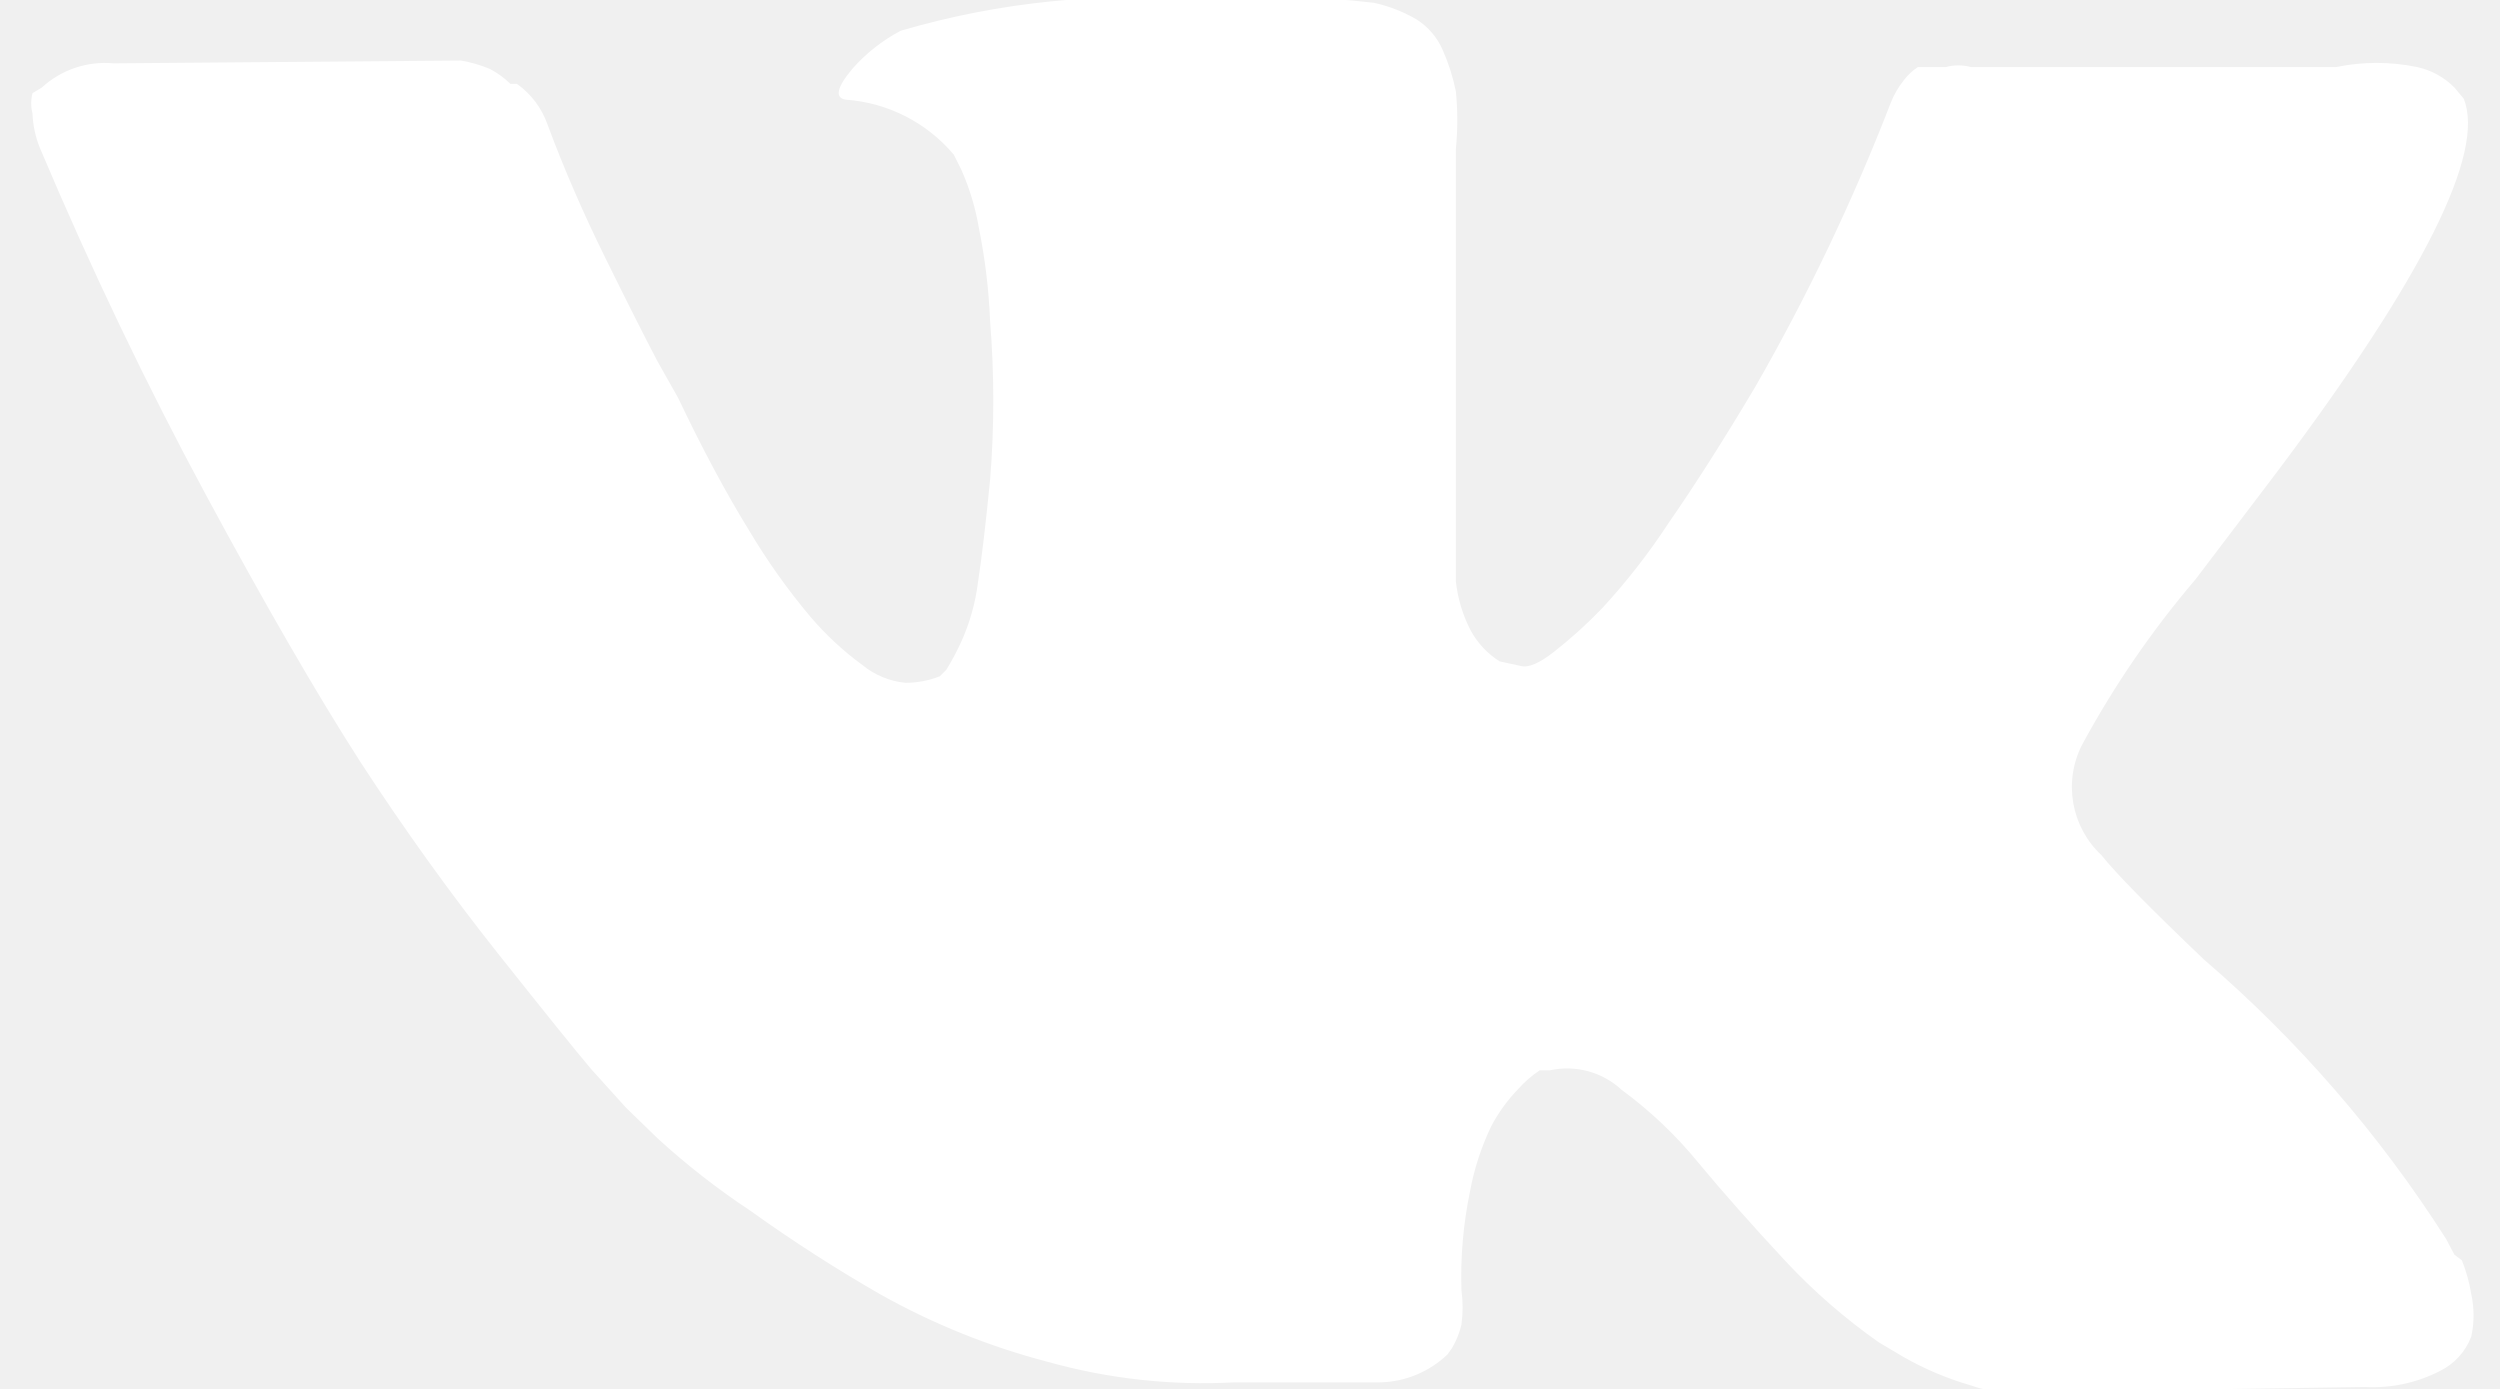
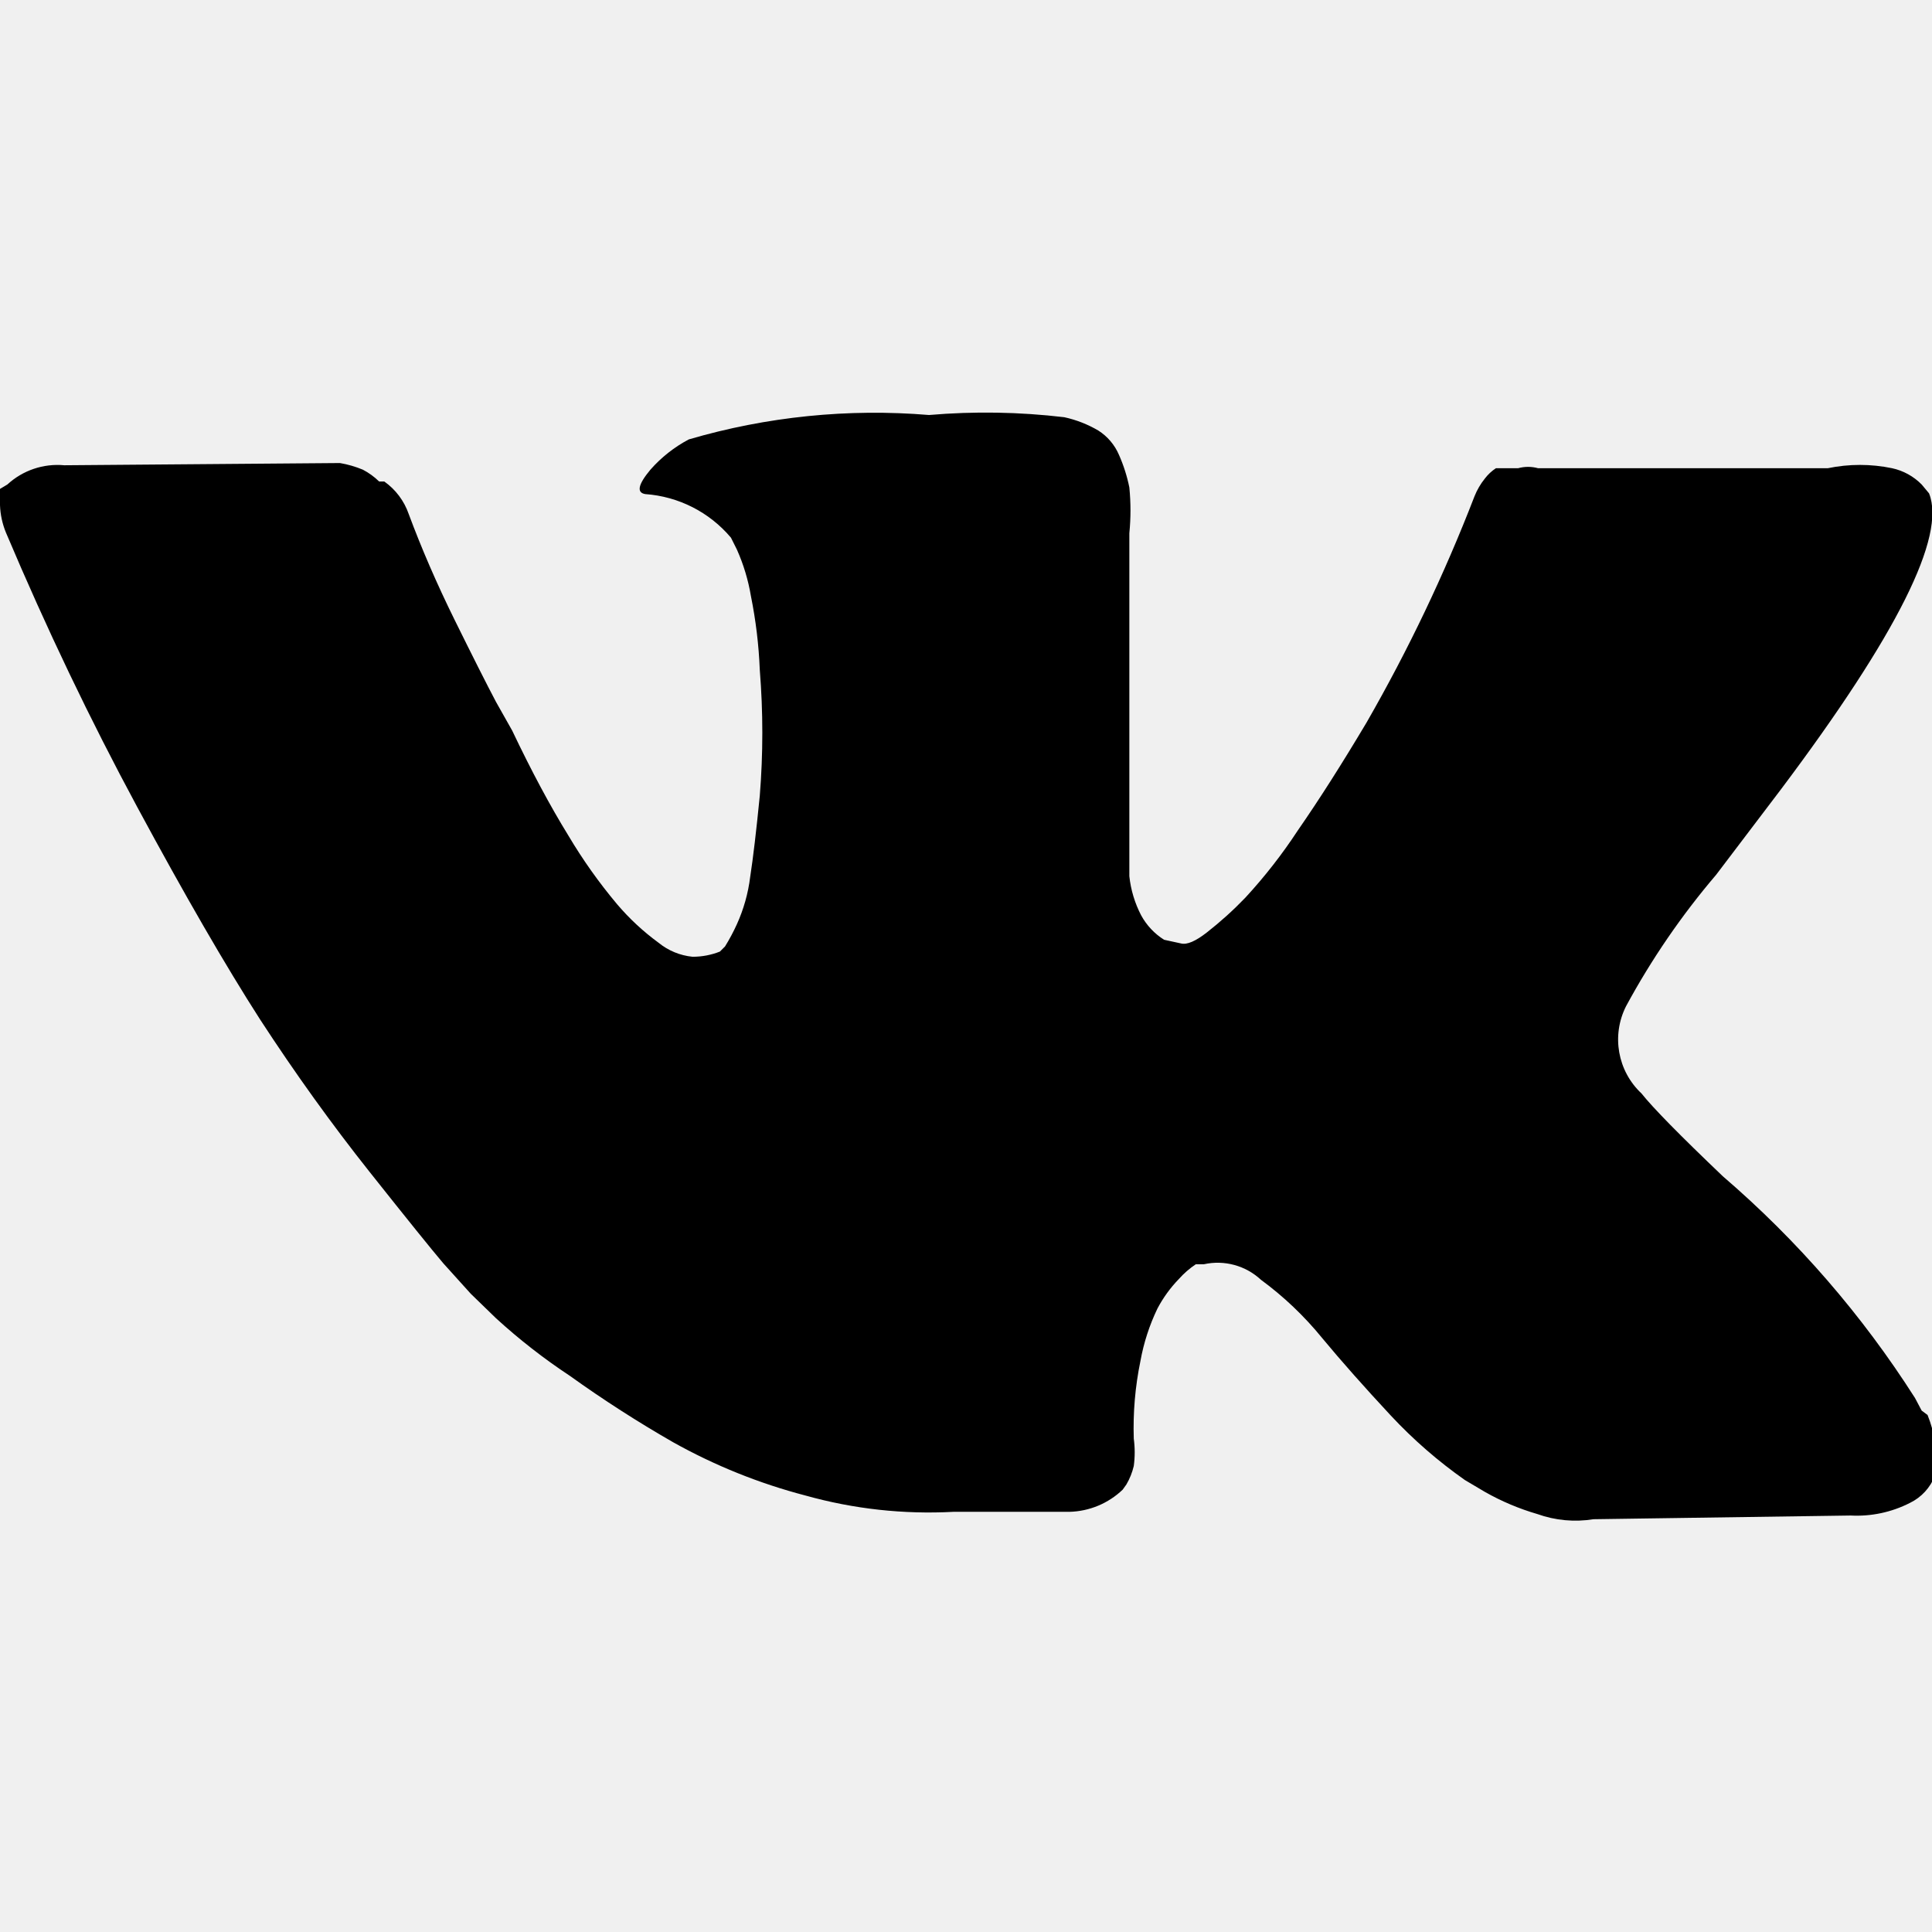
- <svg xmlns="http://www.w3.org/2000/svg" width="27" height="15" viewBox="0 0 26.14 14.91">
-   <path d="M26 13.47l-.09-.17a13.55 13.55 0 0 0-2.6-3q-.87-.83-1.1-1.12A1 1 0 0 1 22 8a10.27 10.27 0 0 1 1.22-1.78l.88-1.16q2.35-3.13 2-4L26 .94a.8.8 0 0 0-.4-.22 2.14 2.14 0 0 0-.87 0h-3.92a.51.51 0 0 0-.27 0h-.3a.6.6 0 0 0-.15.14.93.93 0 0 0-.14.24 22.22 22.22 0 0 1-1.46 3.06q-.5.84-.93 1.46a7 7 0 0 1-.71.91 4.94 4.94 0 0 1-.52.47q-.23.18-.35.15l-.23-.05a.9.9 0 0 1-.31-.33 1.49 1.49 0 0 1-.16-.53V1.6a3.14 3.14 0 0 0 0-.62 2.12 2.12 0 0 0-.14-.44.73.73 0 0 0-.28-.33 1.57 1.57 0 0 0-.46-.18A9 9 0 0 0 12.57 0a8.93 8.93 0 0 0-3.25.33 1.83 1.83 0 0 0-.52.41q-.25.3-.07.33a1.67 1.67 0 0 1 1.16.59l.08.16a2.6 2.6 0 0 1 .19.63 6.32 6.32 0 0 1 .12 1 10.59 10.59 0 0 1 0 1.7q-.07.71-.13 1.1a2.21 2.21 0 0 1-.18.64 2.69 2.69 0 0 1-.16.3l-.07.07a1 1 0 0 1-.37.07.86.86 0 0 1-.46-.19 3.27 3.27 0 0 1-.56-.52 7 7 0 0 1-.66-.93q-.37-.6-.76-1.42l-.22-.39q-.2-.38-.56-1.11t-.62-1.43A.9.9 0 0 0 5.2.9h-.07a.93.93 0 0 0-.22-.16A1.44 1.44 0 0 0 4.6.65L.87.68A1 1 0 0 0 .1.94L0 1a.44.44 0 0 0 0 .22 1.08 1.08 0 0 0 .08.37Q.9 3.53 1.86 5.31t1.66 2.87Q4.23 9.27 5 10.24t1 1.24l.37.41.34.33a8.06 8.06 0 0 0 1 .78 16.34 16.34 0 0 0 1.4.9 7.6 7.6 0 0 0 1.79.72 6.19 6.19 0 0 0 2 .22h1.57a1.08 1.08 0 0 0 .72-.3l.05-.07a.9.9 0 0 0 .1-.25 1.38 1.38 0 0 0 0-.37 4.48 4.48 0 0 1 .09-1.05 2.77 2.77 0 0 1 .23-.71 1.74 1.74 0 0 1 .29-.4 1.19 1.19 0 0 1 .23-.2h.11a.86.86 0 0 1 .77.21 4.52 4.52 0 0 1 .83.79q.39.47.93 1.05a6.41 6.41 0 0 0 1 .87l.27.16a3.31 3.31 0 0 0 .71.3 1.53 1.53 0 0 0 .76.07l3.48-.05a1.58 1.58 0 0 0 .8-.17.68.68 0 0 0 .34-.37 1.06 1.06 0 0 0 0-.46 1.71 1.71 0 0 0-.1-.36z" fill="#fff" />
+ <svg xmlns="http://www.w3.org/2000/svg" width="50" height="50" viewBox="0 0 26.14 14.91">
+   <path d="M26 13.47l-.09-.17a13.55 13.55 0 0 0-2.6-3q-.87-.83-1.1-1.12A1 1 0 0 1 22 8a10.27 10.27 0 0 1 1.22-1.78l.88-1.16q2.35-3.13 2-4L26 .94a.8.8 0 0 0-.4-.22 2.14 2.14 0 0 0-.87 0h-3.92a.51.51 0 0 0-.27 0h-.3a.6.6 0 0 0-.15.14.93.93 0 0 0-.14.24 22.22 22.22 0 0 1-1.46 3.06q-.5.84-.93 1.46a7 7 0 0 1-.71.91 4.94 4.94 0 0 1-.52.47q-.23.18-.35.15l-.23-.05a.9.9 0 0 1-.31-.33 1.49 1.49 0 0 1-.16-.53V1.6a3.14 3.14 0 0 0 0-.62 2.12 2.12 0 0 0-.14-.44.73.73 0 0 0-.28-.33 1.57 1.57 0 0 0-.46-.18A9 9 0 0 0 12.57 0a8.93 8.93 0 0 0-3.25.33 1.83 1.83 0 0 0-.52.41q-.25.3-.07.33a1.67 1.67 0 0 1 1.16.59l.08.16a2.6 2.6 0 0 1 .19.63 6.32 6.32 0 0 1 .12 1 10.59 10.59 0 0 1 0 1.7q-.07.71-.13 1.1a2.21 2.21 0 0 1-.18.64 2.69 2.69 0 0 1-.16.3l-.07.07a1 1 0 0 1-.37.07.86.86 0 0 1-.46-.19 3.27 3.27 0 0 1-.56-.52 7 7 0 0 1-.66-.93q-.37-.6-.76-1.42l-.22-.39q-.2-.38-.56-1.11t-.62-1.43A.9.9 0 0 0 5.2.9h-.07a.93.93 0 0 0-.22-.16A1.44 1.44 0 0 0 4.6.65L.87.68A1 1 0 0 0 .1.94L0 1a.44.44 0 0 0 0 .22 1.08 1.08 0 0 0 .08.37Q.9 3.53 1.86 5.31t1.66 2.87Q4.23 9.27 5 10.24t1 1.24l.37.41.34.33a8.06 8.06 0 0 0 1 .78 16.34 16.34 0 0 0 1.4.9 7.6 7.6 0 0 0 1.79.72 6.19 6.19 0 0 0 2 .22h1.57a1.08 1.08 0 0 0 .72-.3l.05-.07a.9.9 0 0 0 .1-.25 1.38 1.38 0 0 0 0-.37 4.48 4.48 0 0 1 .09-1.05 2.77 2.77 0 0 1 .23-.71 1.74 1.74 0 0 1 .29-.4 1.19 1.19 0 0 1 .23-.2h.11a.86.86 0 0 1 .77.21 4.52 4.52 0 0 1 .83.79q.39.47.93 1.05a6.41 6.41 0 0 0 1 .87l.27.16a3.31 3.31 0 0 0 .71.3 1.53 1.53 0 0 0 .76.07l3.48-.05a1.58 1.58 0 0 0 .8-.17.68.68 0 0 0 .34-.37 1.06 1.06 0 0 0 0-.46 1.71 1.71 0 0 0-.1-.36z" />
</svg>
